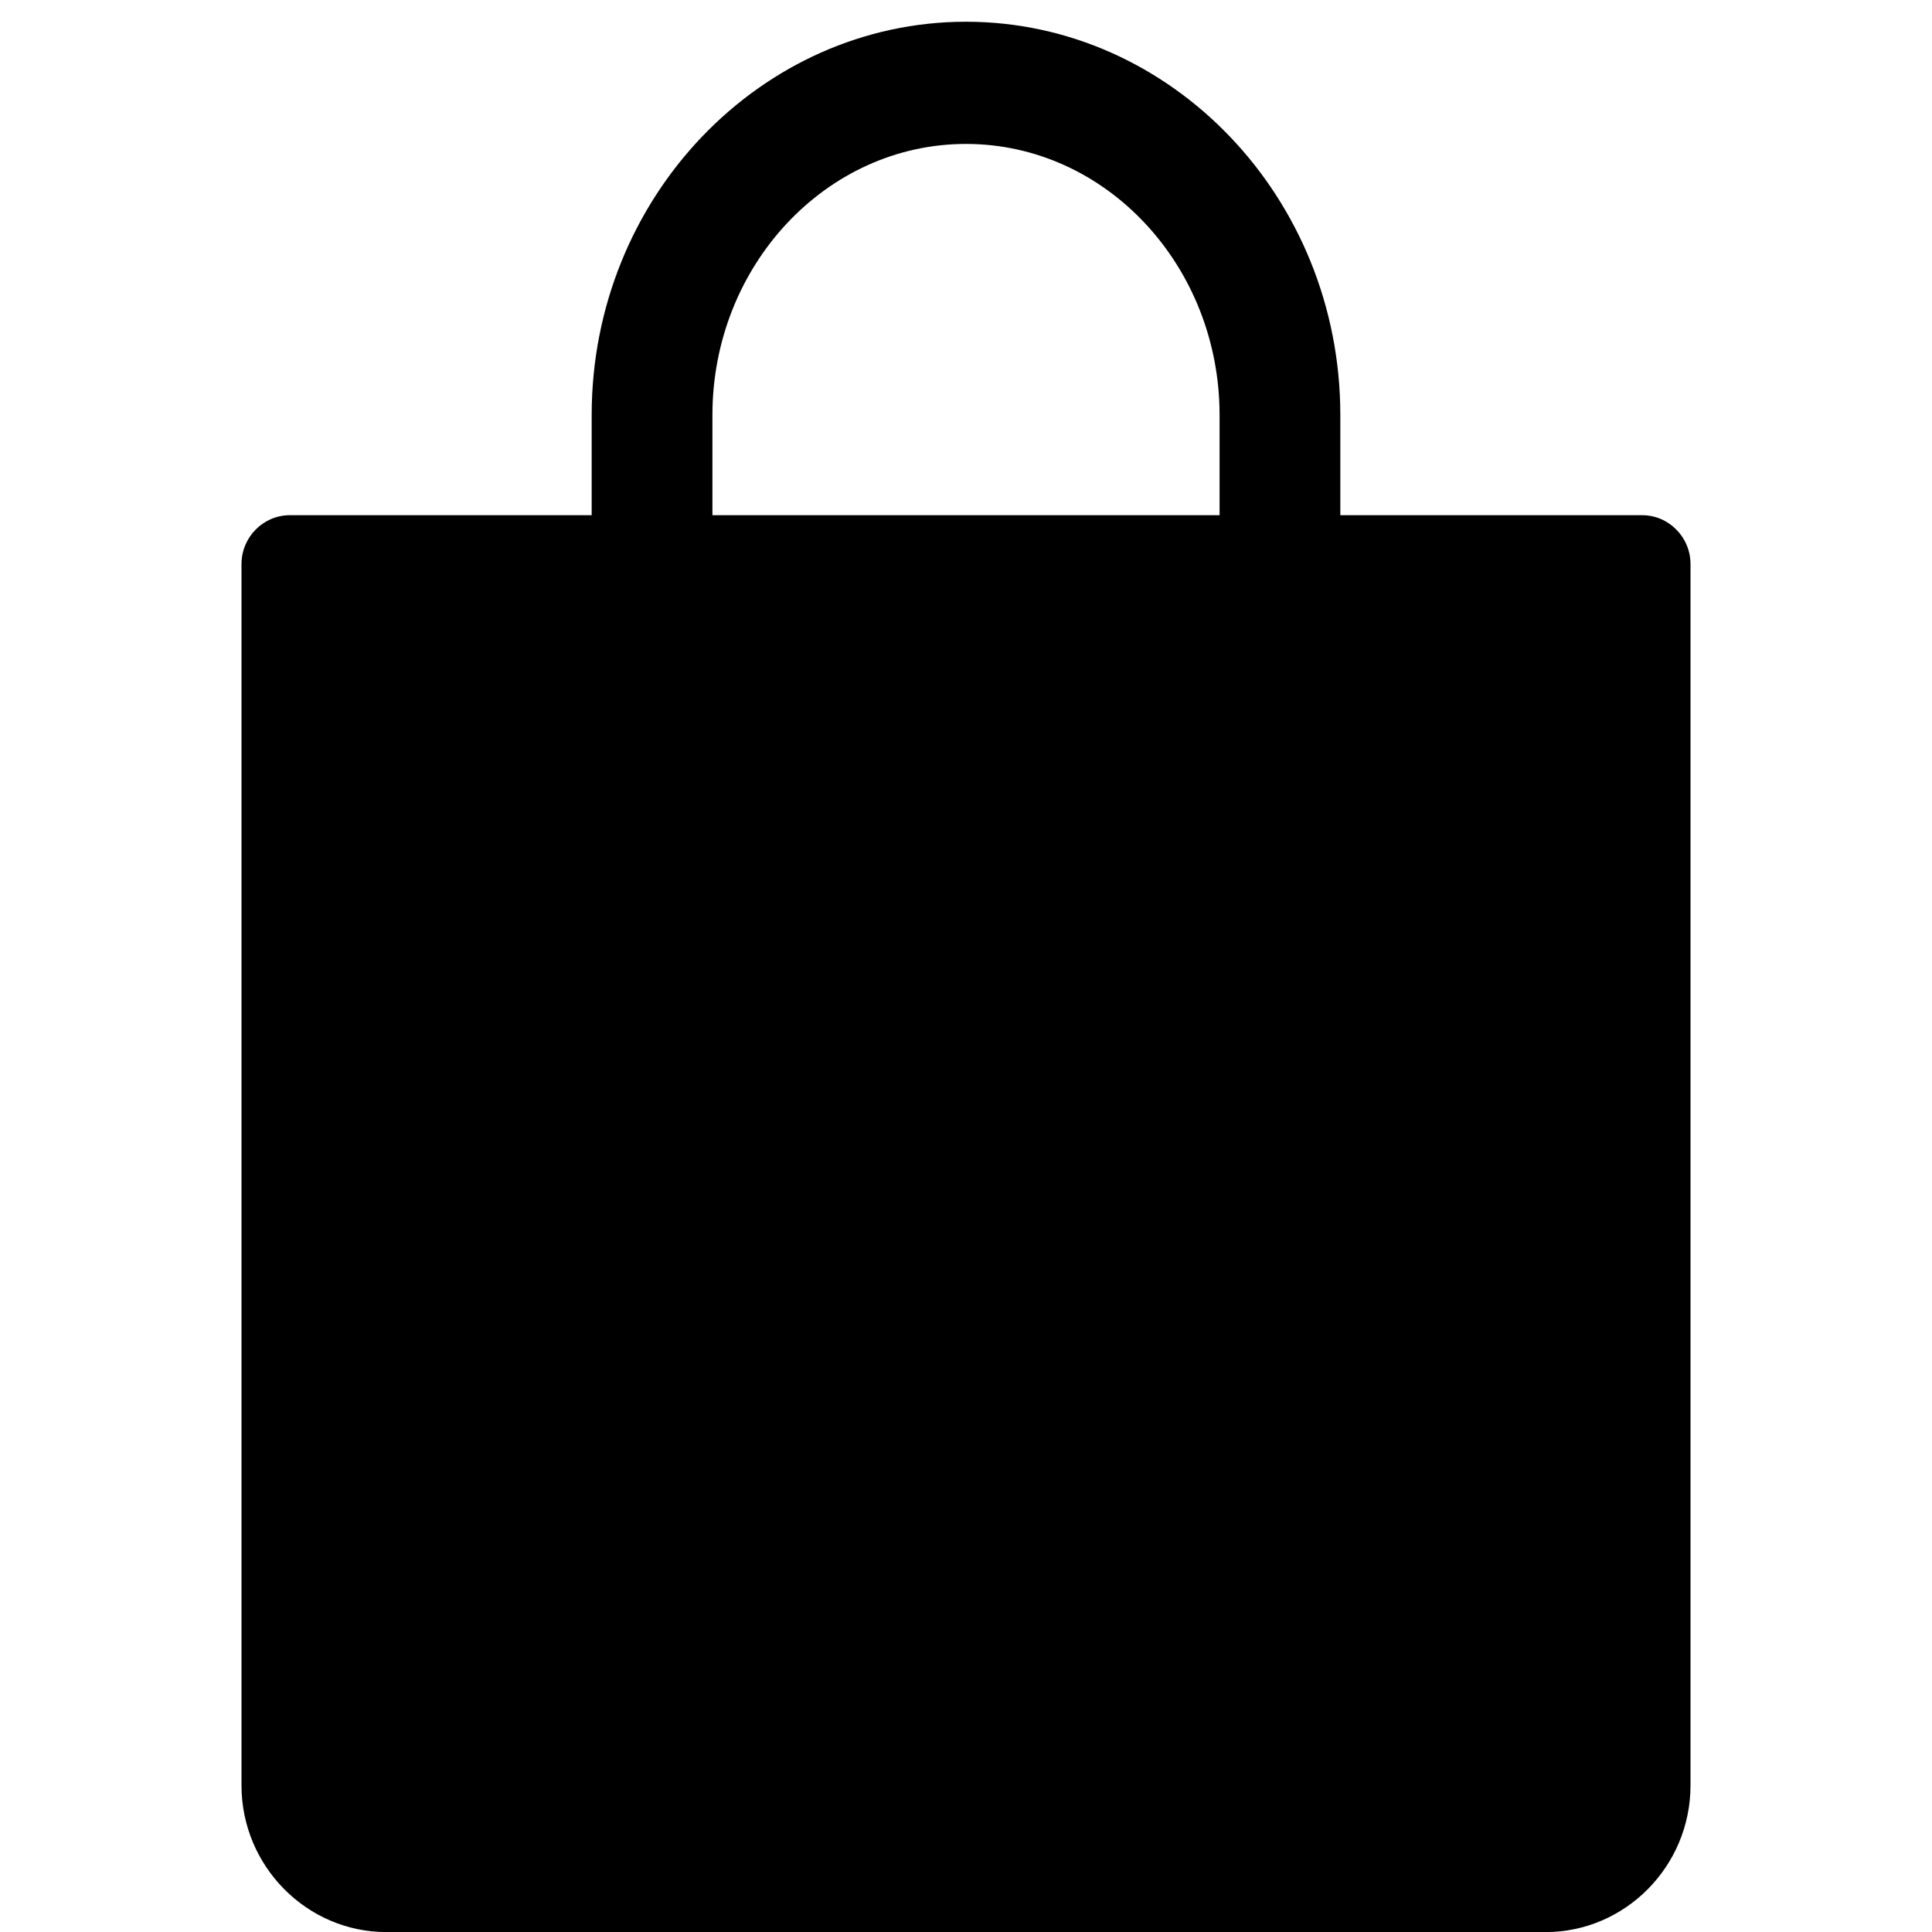
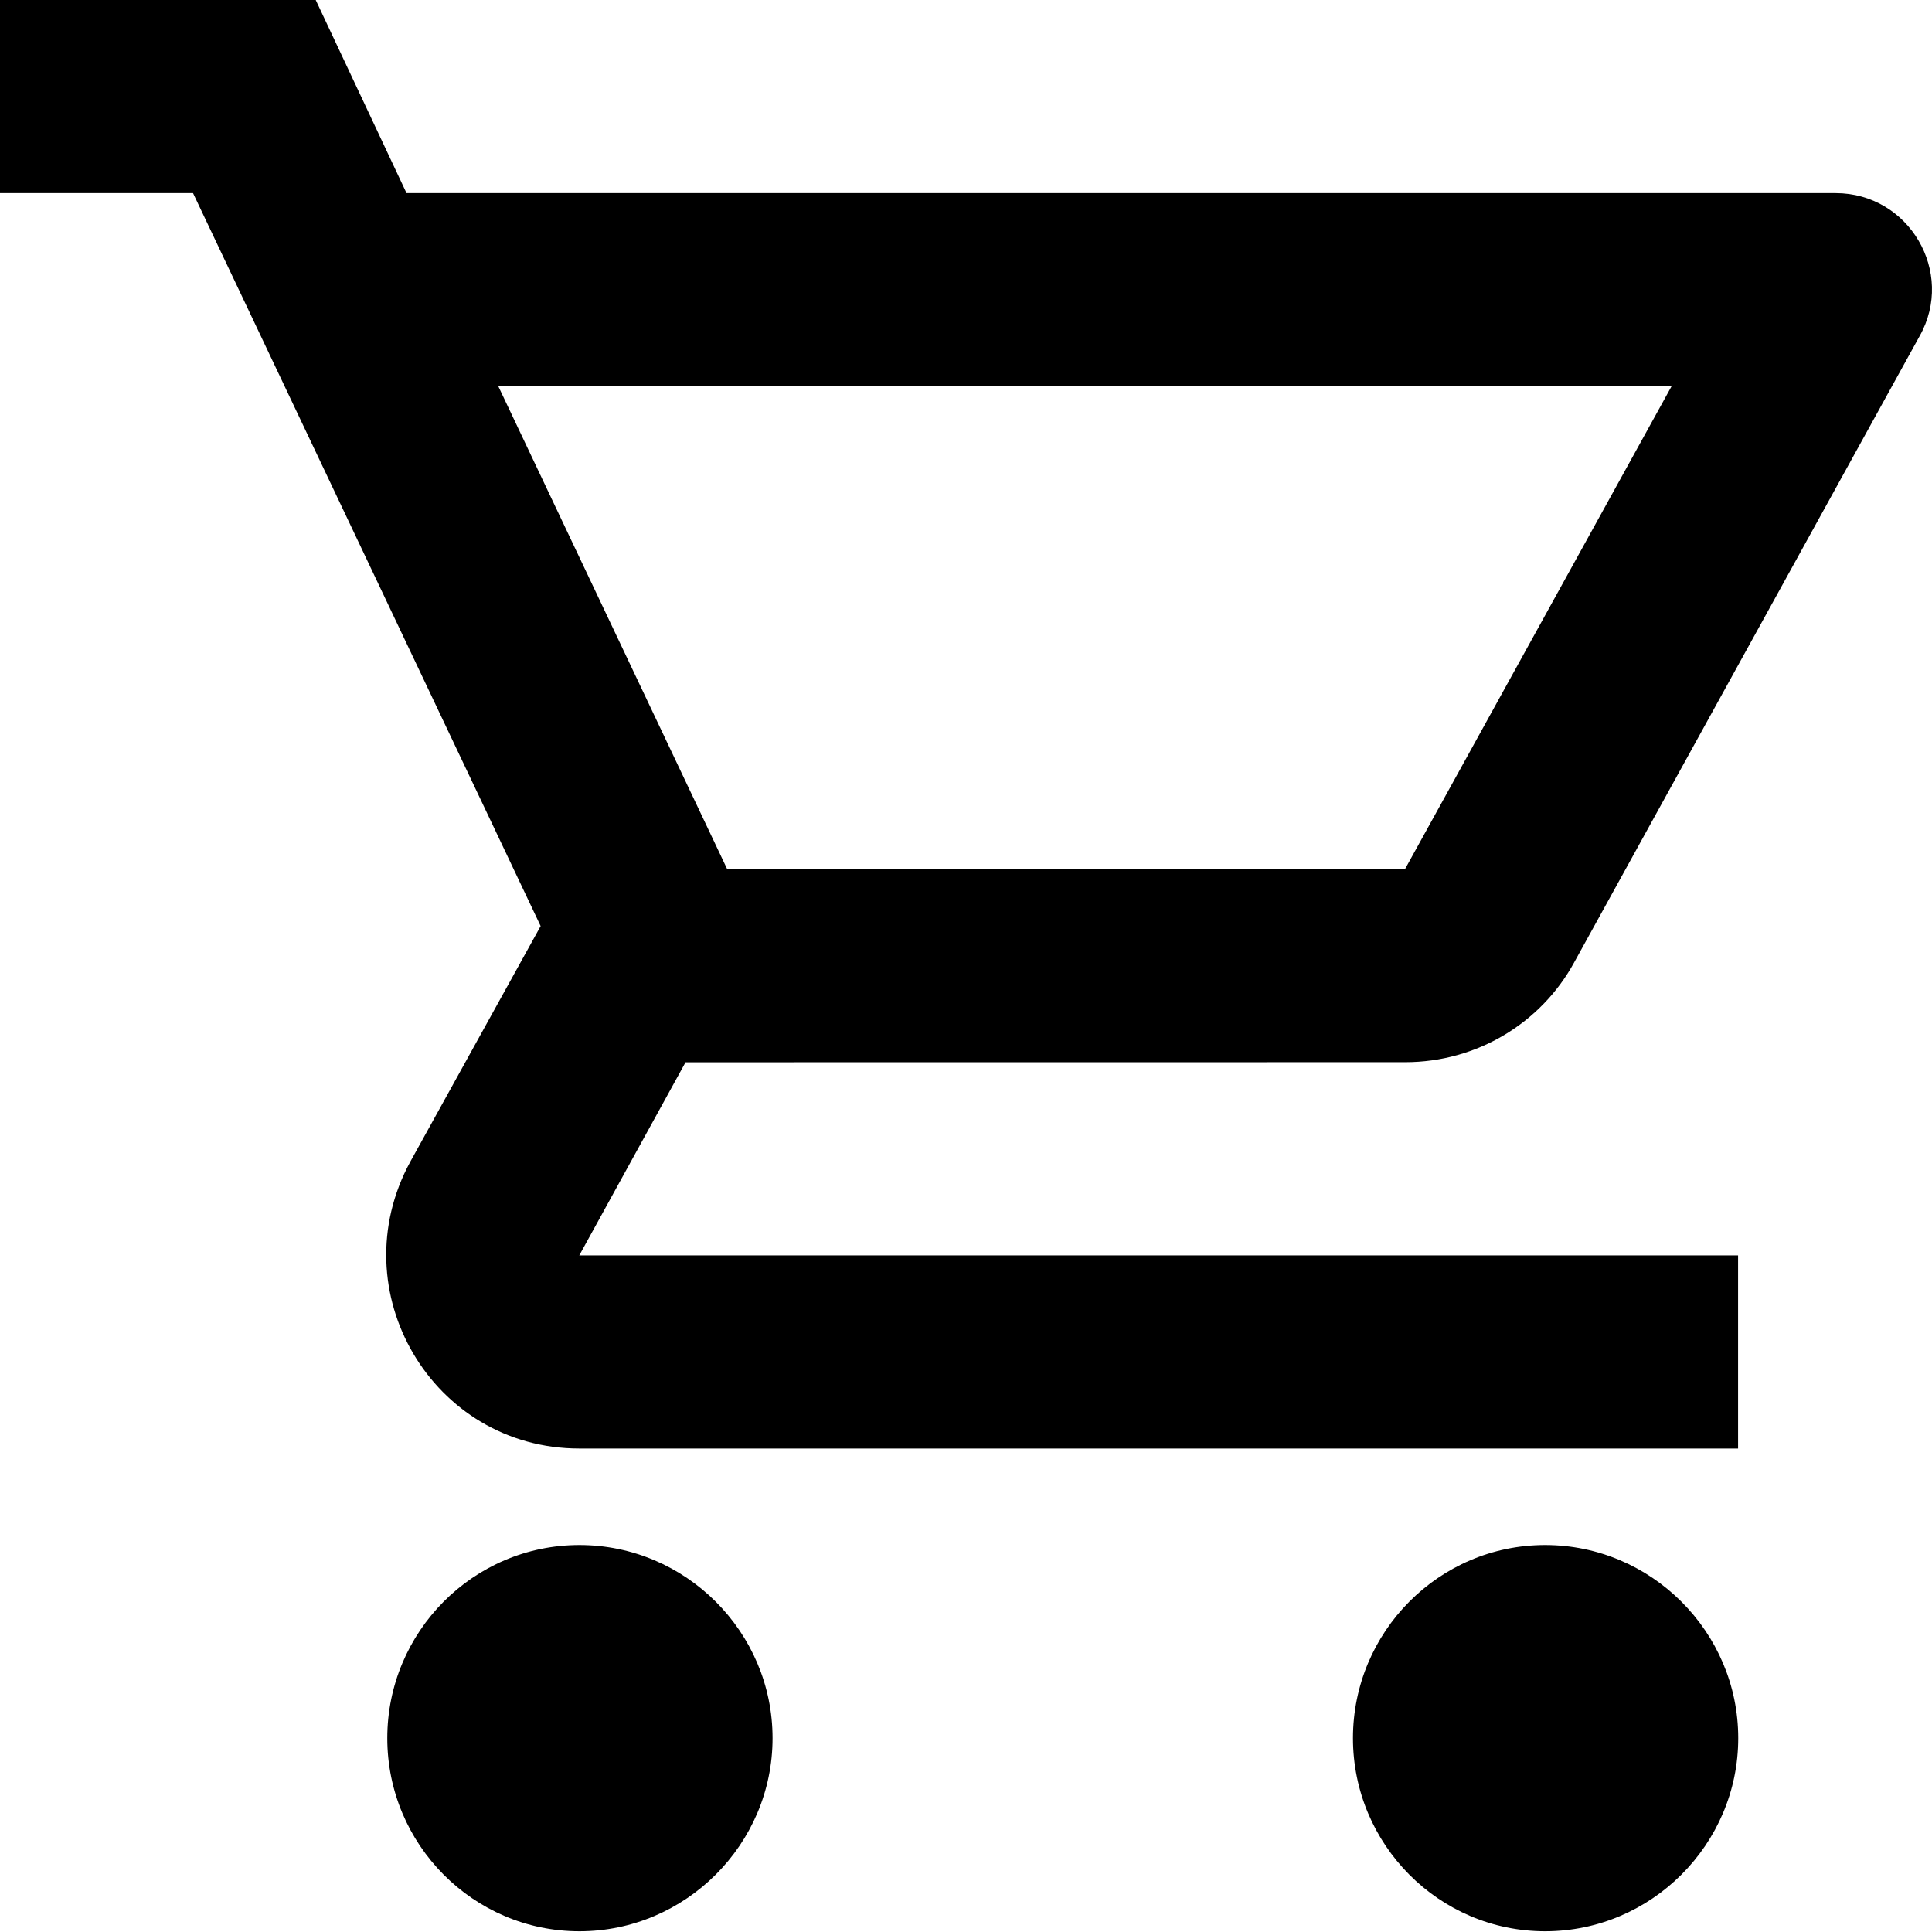
- <svg xmlns="http://www.w3.org/2000/svg" height="24" viewBox="0 0 24 24" width="24">
-   <path d="m17.4 6.4h-3.75v-1.244c0-2.701-2.1-4.886-4.65-4.886s-4.65 2.185-4.65 4.886v1.244h-3.75c-.33 0-.6.273-.6.607v15.173c0 1.001.81 1.821 1.8 1.821h14.4c.99 0 1.8-.819 1.8-1.821v-15.173c0-.334-.27-.607-.6-.607zm-11.55-1.244c0-1.851 1.41-3.368 3.15-3.368s3.15 1.517 3.15 3.368v1.244h-6.3z" transform="translate(3)" />
+ <svg xmlns="http://www.w3.org/2000/svg" viewBox="0 0 24 24">
+   <path d="m17.454 13.195c.9 0 1.691-.492 2.099-1.236l4.294-7.785c.444-.792-.132-1.775-1.044-1.775h-17.753l-1.128-2.399h-3.923v2.399h2.399l4.318 9.105-1.619 2.927c-.876 1.607.276 3.563 2.099 3.563h14.395v-2.399h-14.395l1.32-2.399zm-11.264-8.397h14.575l-3.311 5.998h-8.421zm1.008 14.395c-1.32 0-2.387 1.08-2.387 2.399 0 1.32 1.068 2.399 2.387 2.399s2.399-1.08 2.399-2.399c0-1.32-1.08-2.399-2.399-2.399zm11.996 0c-1.32 0-2.387 1.08-2.387 2.399 0 1.32 1.068 2.399 2.387 2.399 1.32 0 2.399-1.08 2.399-2.399 0-1.32-1.08-2.399-2.399-2.399z" />
</svg>
